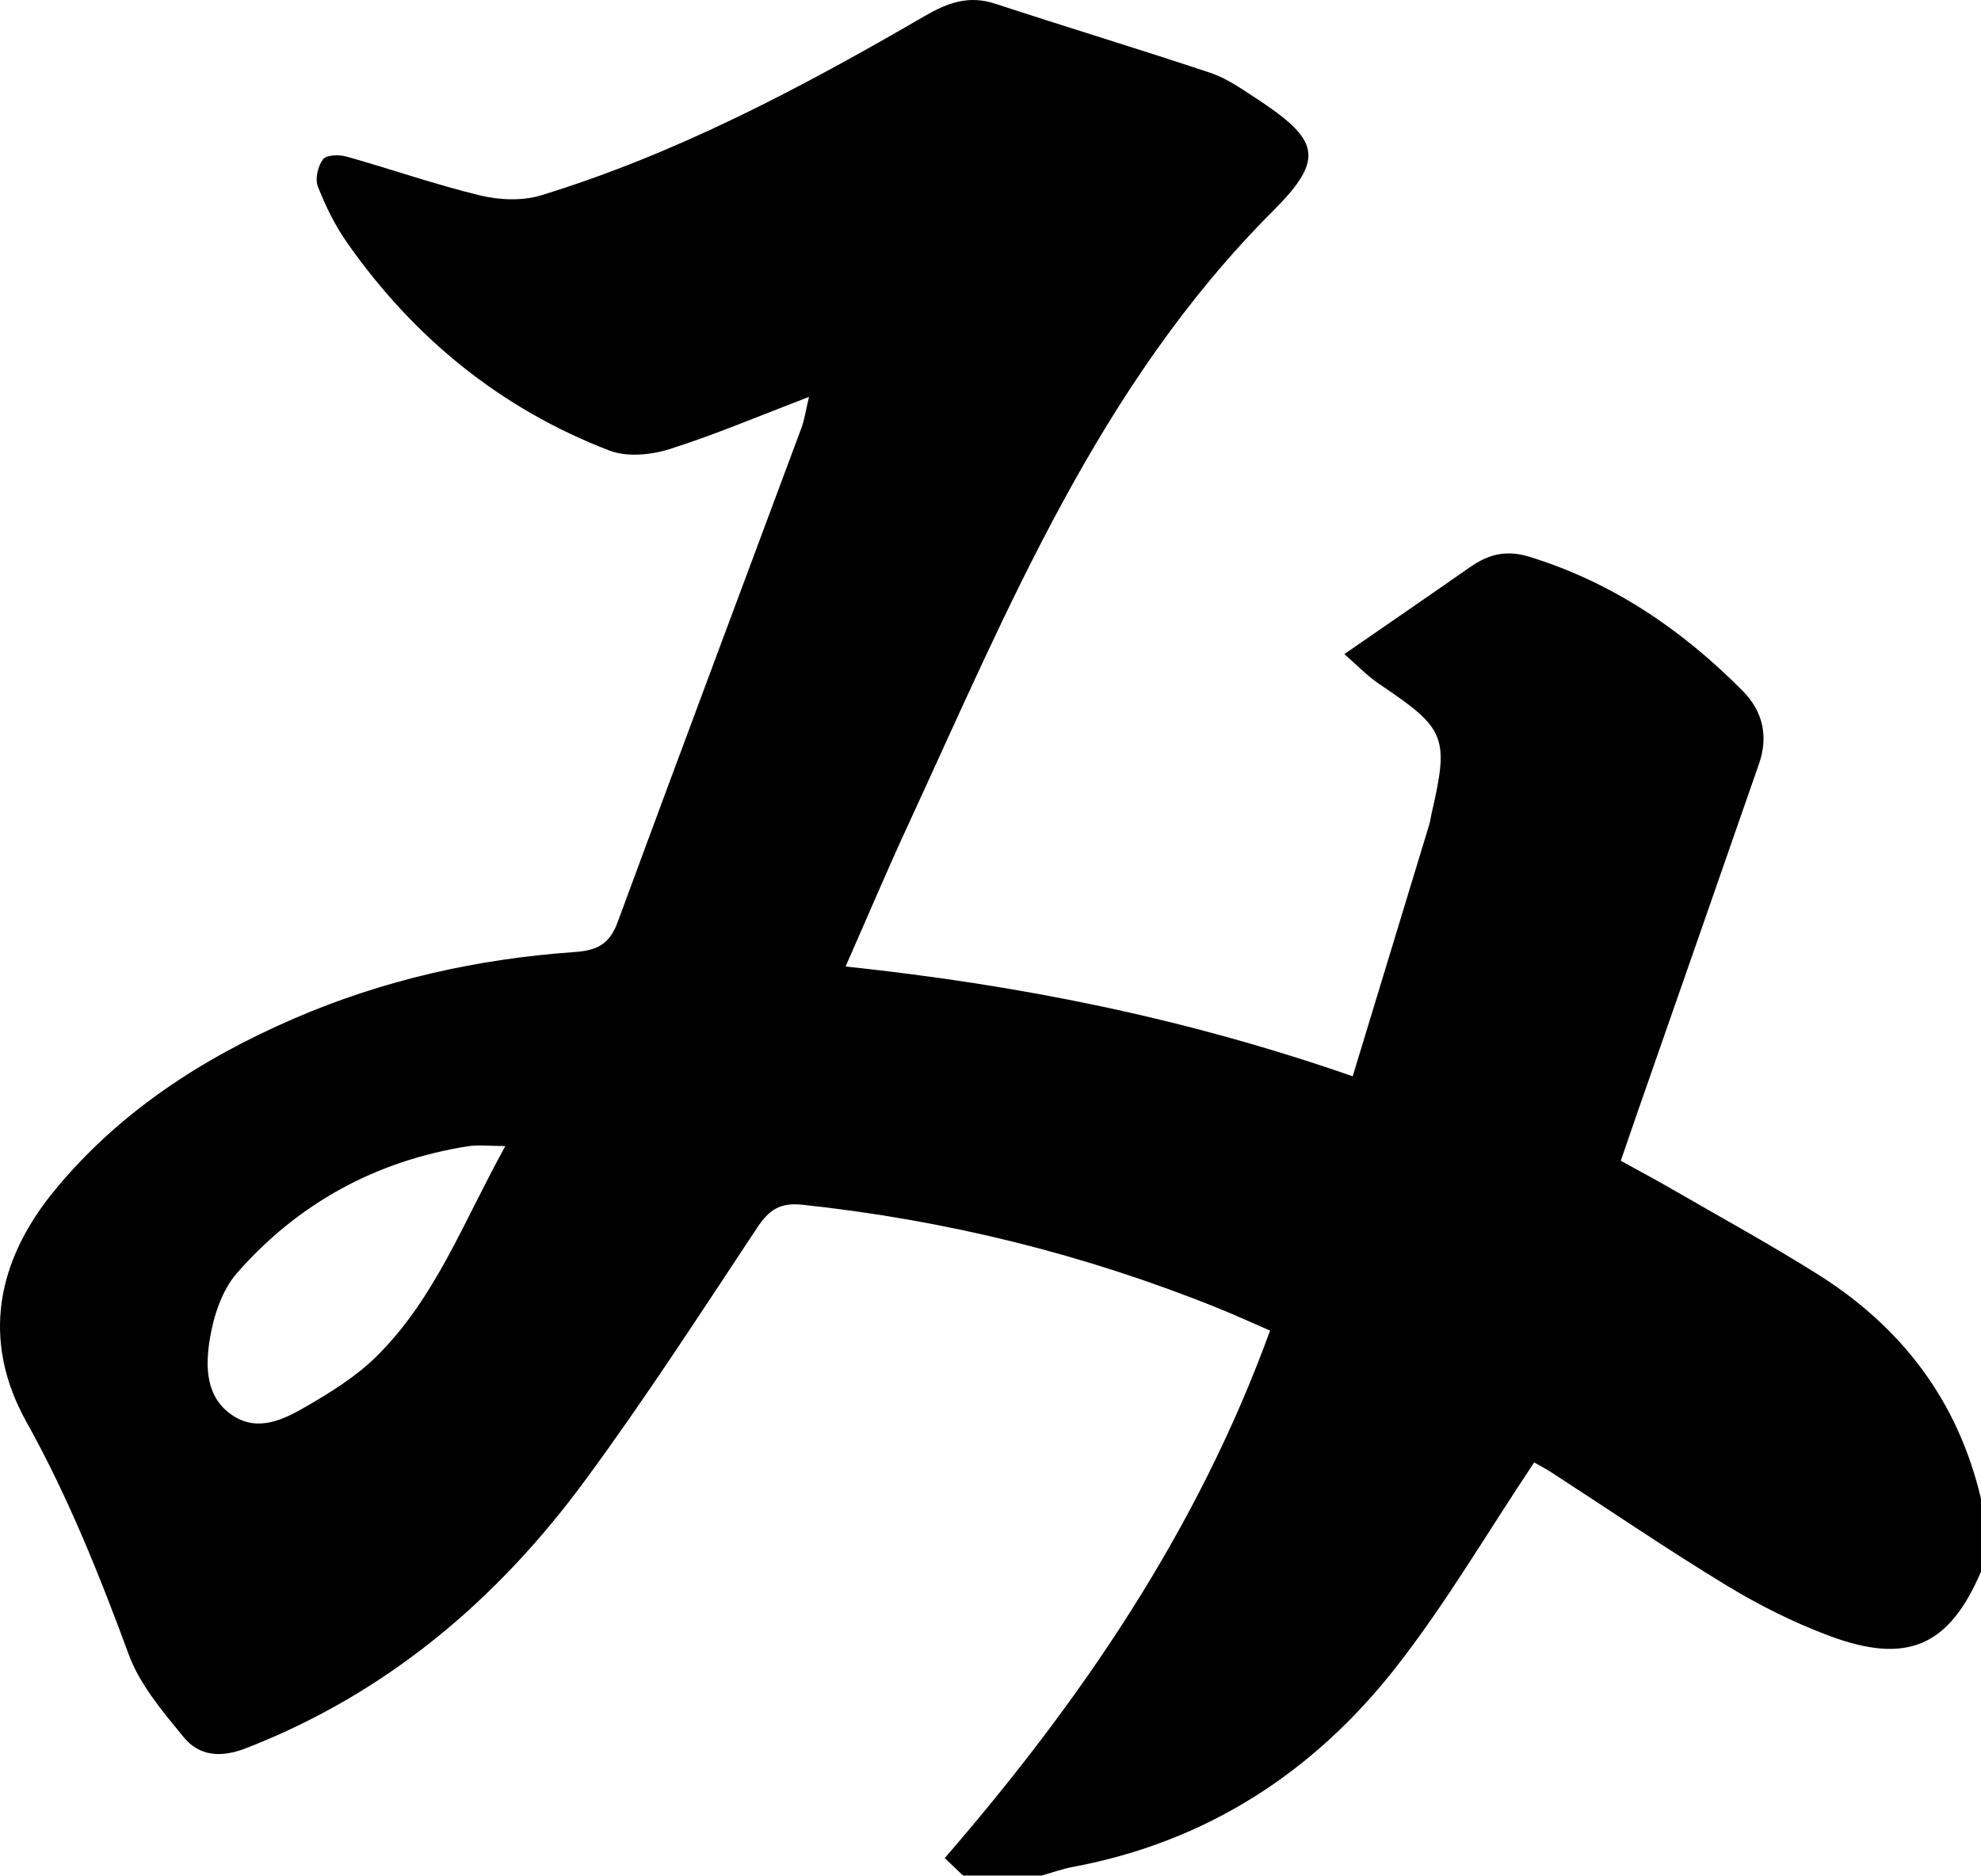
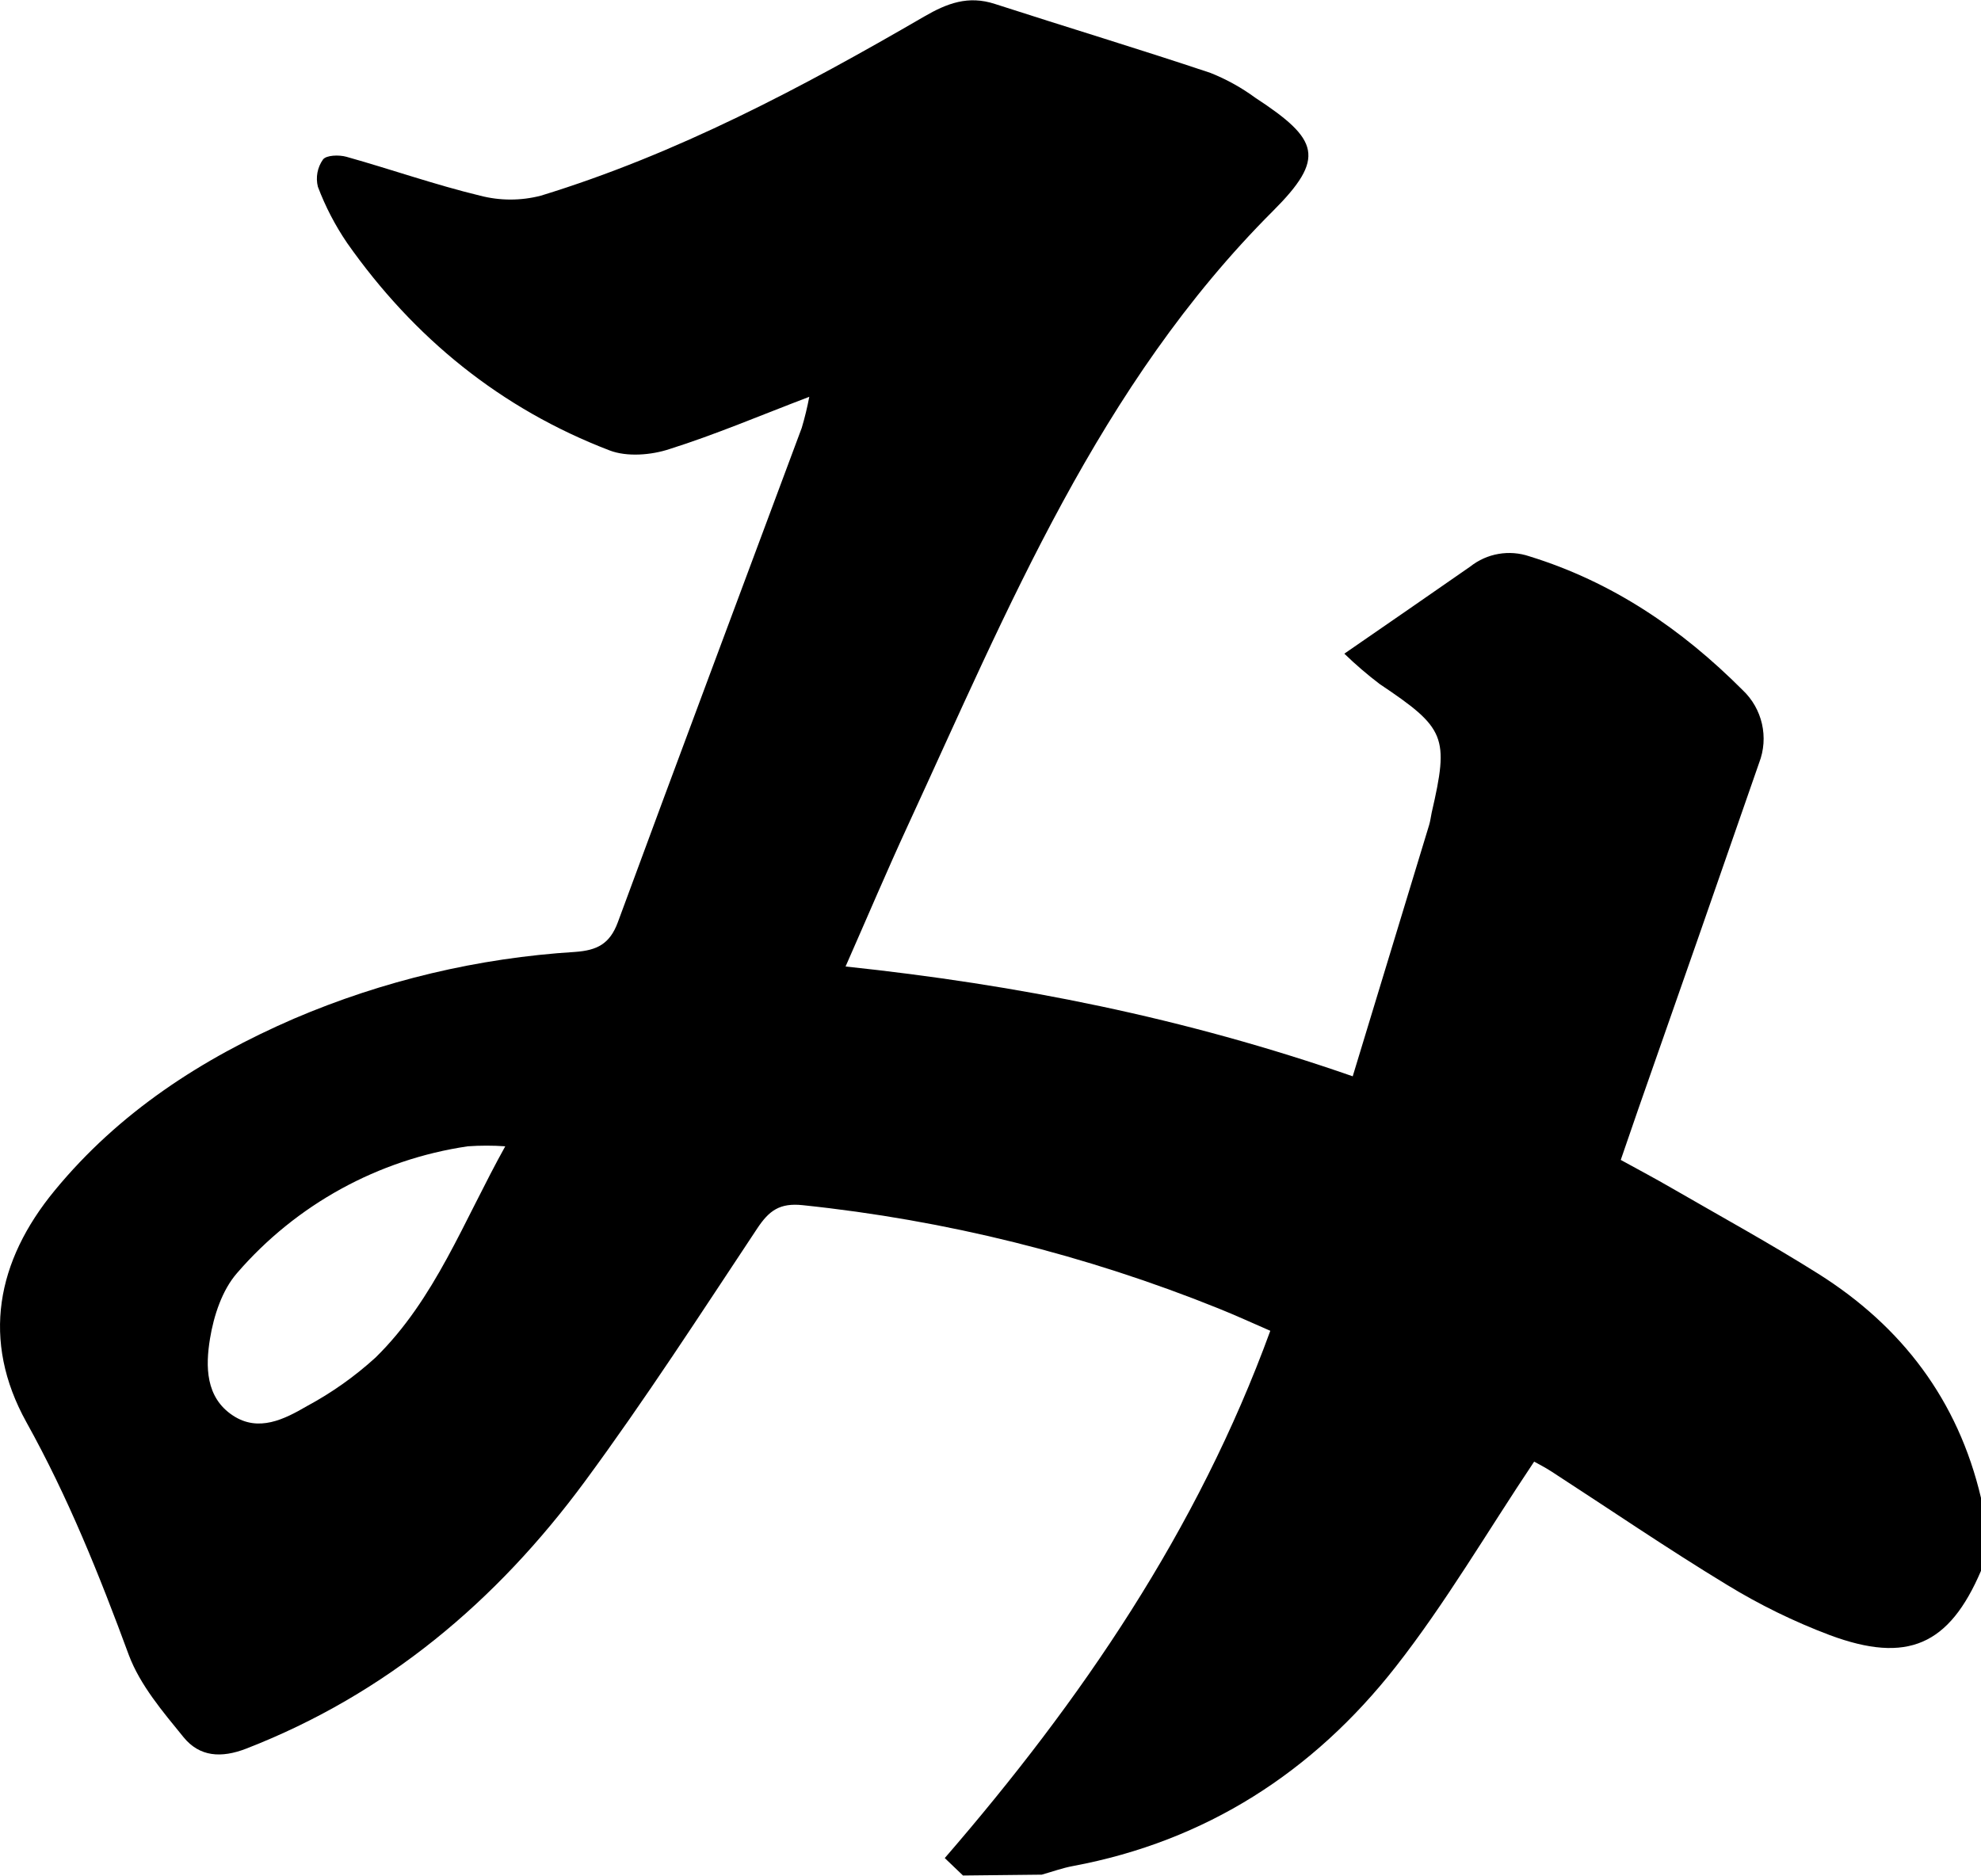
- <svg xmlns="http://www.w3.org/2000/svg" version="1.1" x="0px" y="0px" viewBox="0 0 325.928 308.638" style="enable-background:new 0 0 325.928 308.638;" xml:space="preserve">
-   <g id="Layer_1">
- </g>
-   <g id="Layer_2">
- </g>
-   <g id="Layer_3">
-     <g>
-       <path d="M158.441,308.638c-0.912-0.871-1.824-1.741-3.005-2.868    c22.408-25.896,41.56-53.861,53.524-86.801c-3.077-1.335-5.76-2.569-8.495-3.674    c-22.008-8.888-44.807-14.513-68.412-17.037c-3.808-0.407-5.566,0.892-7.526,3.848    c-9.285,14.006-18.413,28.15-28.378,41.665c-14.484,19.644-32.603,34.94-55.645,43.908    c-4.167,1.622-7.722,1.35-10.346-1.873c-3.41-4.187-7.142-8.559-8.966-13.508    c-4.843-13.136-9.993-26.008-16.84-38.298c-7.489-13.442-4.903-26.496,4.622-38.092    c10.574-12.872,24.193-21.702,39.328-28.262c14.776-6.404,30.297-9.863,46.308-10.981    c3.596-0.251,5.678-1.302,6.982-4.844c10.004-27.161,20.176-54.261,30.263-81.391    c0.497-1.336,0.69-2.785,1.249-5.115c-8.19,3.123-15.48,6.237-23.003,8.609    c-3.047,0.96-6.99,1.317-9.861,0.212c-17.843-6.872-32.135-18.519-43.117-34.176    c-1.988-2.834-3.563-6.037-4.826-9.268c-0.488-1.248,0.005-3.363,0.845-4.482    c0.548-0.731,2.64-0.789,3.846-0.451c7.354,2.065,14.585,4.607,21.999,6.4    c3.179,0.769,6.945,0.93,10.025-0.013c22.378-6.852,42.927-17.774,63.07-29.474    c3.787-2.2,7.263-3.504,11.627-2.071c11.793,3.873,23.68,7.463,35.453,11.395    c2.628,0.878,5.03,2.565,7.388,4.108c10.496,6.865,11.581,9.925,2.891,18.614    c-28.657,28.655-43.551,65.335-60.072,101.122c-3.414,7.394-6.585,14.901-10.245,23.211    c28.297,2.992,55.656,8.399,83.432,18.067c4.29-14.099,8.441-27.737,12.581-41.378    c0.193-0.635,0.267-1.305,0.417-1.954c2.887-12.515,2.281-13.897-8.553-21.169    c-2.098-1.409-3.878-3.295-5.824-4.977c7.643-5.282,14.196-9.775,20.707-14.326    c3.013-2.106,5.943-2.863,9.749-1.688c13.691,4.227,25.083,11.989,35.063,22.039    c3.326,3.349,4.286,7.479,2.72,11.991c-6.601,19.023-13.254,38.028-19.885,57.04    c-0.926,2.654-1.832,5.315-2.869,8.323c2.944,1.626,5.695,3.087,8.39,4.646    c8.054,4.659,16.225,9.134,24.095,14.089c13.776,8.674,23.018,20.818,26.779,36.886c0,4,0,8,0,12    c-5.227,12.214-12.078,15.341-24.878,10.585c-5.869-2.181-11.58-5.043-16.94-8.296    c-9.785-5.939-19.251-12.406-28.863-18.633c-1.176-0.762-2.432-1.399-2.836-1.629    c-7.757,11.608-14.558,23.28-22.814,33.804c-13.552,17.275-31.179,28.658-53.059,32.749    c-1.74,0.325-3.426,0.94-5.137,1.42C167.081,308.638,162.761,308.638,158.441,308.638z     M83.148,188.598c-2.681,0-4.477-0.235-6.192,0.037c-15.132,2.4-27.914,9.39-37.973,20.869    c-2.448,2.793-3.835,7.022-4.454,10.797c-0.741,4.522-0.76,9.672,3.78,12.651    c4.211,2.763,8.451,0.607,12.16-1.548c3.985-2.316,8.027-4.828,11.3-8.022    C71.585,213.802,76.254,201,83.148,188.598z" />
-     </g>
+ <svg xmlns="http://www.w3.org/2000/svg" viewBox="0 0 325.93 308.64">
+   <g id="Layer_3" data-name="Layer 3">
+     <path d="M158.44,308.64l-3-2.87C177.84,279.87,197,251.91,209,219c-3.08-1.34-5.76-2.57-8.5-3.67a253.39,253.39,0,0,0-68.41-17c-3.81-.41-5.56.89-7.52,3.85-9.29,14-18.42,28.15-28.38,41.66-14.49,19.64-32.6,34.94-55.65,43.91-4.16,1.62-7.72,1.35-10.34-1.87-3.41-4.19-7.14-8.56-9-13.51-4.84-13.14-10-26-16.84-38.3C-3.14,220.56-.55,207.5,9,195.91c10.58-12.87,24.2-21.7,39.33-28.26a139.8,139.8,0,0,1,46.31-11c3.6-.26,5.68-1.31,7-4.85,10-27.16,20.18-54.26,30.27-81.39a51.63,51.63,0,0,0,1.24-5.11c-8.19,3.12-15.48,6.23-23,8.6-3,1-7,1.32-9.86.22C82.4,67.26,68.1,55.62,57.12,40a44.12,44.12,0,0,1-4.82-9.27,5.45,5.45,0,0,1,.84-4.48c.55-.73,2.64-.79,3.85-.45,7.35,2.06,14.58,4.61,22,6.4a19.89,19.89,0,0,0,10,0c22.38-6.86,42.93-17.78,63.07-29.48,3.79-2.2,7.26-3.5,11.63-2.07C175.5,4.47,187.39,8.06,199.16,12a33.34,33.34,0,0,1,7.39,4.1c10.5,6.87,11.58,9.93,2.89,18.62-28.66,28.65-43.55,65.33-60.07,101.12-3.41,7.39-6.59,14.9-10.25,23.21,28.3,3,55.66,8.4,83.44,18.07,4.29-14.1,8.44-27.74,12.58-41.38.19-.64.27-1.31.41-2,2.89-12.52,2.29-13.9-8.55-21.17a63.31,63.31,0,0,1-5.82-5c7.64-5.28,14.19-9.78,20.71-14.33a10.33,10.33,0,0,1,9.74-1.69c13.7,4.23,25.09,12,35.07,22a11,11,0,0,1,2.72,12q-9.9,28.54-19.89,57c-.92,2.66-1.83,5.32-2.87,8.33,2.95,1.62,5.7,3.08,8.39,4.64,8.06,4.66,16.23,9.14,24.1,14.09,13.78,8.68,23,20.82,26.78,36.89v12c-5.23,12.21-12.08,15.34-24.88,10.58a100.25,100.25,0,0,1-16.94-8.29c-9.78-5.94-19.25-12.41-28.86-18.64-1.18-.76-2.43-1.39-2.84-1.62-7.76,11.6-14.56,23.28-22.81,33.8-13.55,17.27-31.18,28.66-53.06,32.75-1.74.32-3.43.94-5.14,1.42Zm-75.29-120a44.06,44.06,0,0,0-6.19,0A62.11,62.11,0,0,0,39,209.5c-2.45,2.8-3.83,7-4.45,10.8-.74,4.52-.76,9.67,3.78,12.65,4.21,2.77,8.45.61,12.16-1.55a56.52,56.52,0,0,0,11.3-8C71.58,213.8,76.25,201,83.15,188.6Z" />
  </g>
-   <g id="Layer_4">
- </g>
</svg>
